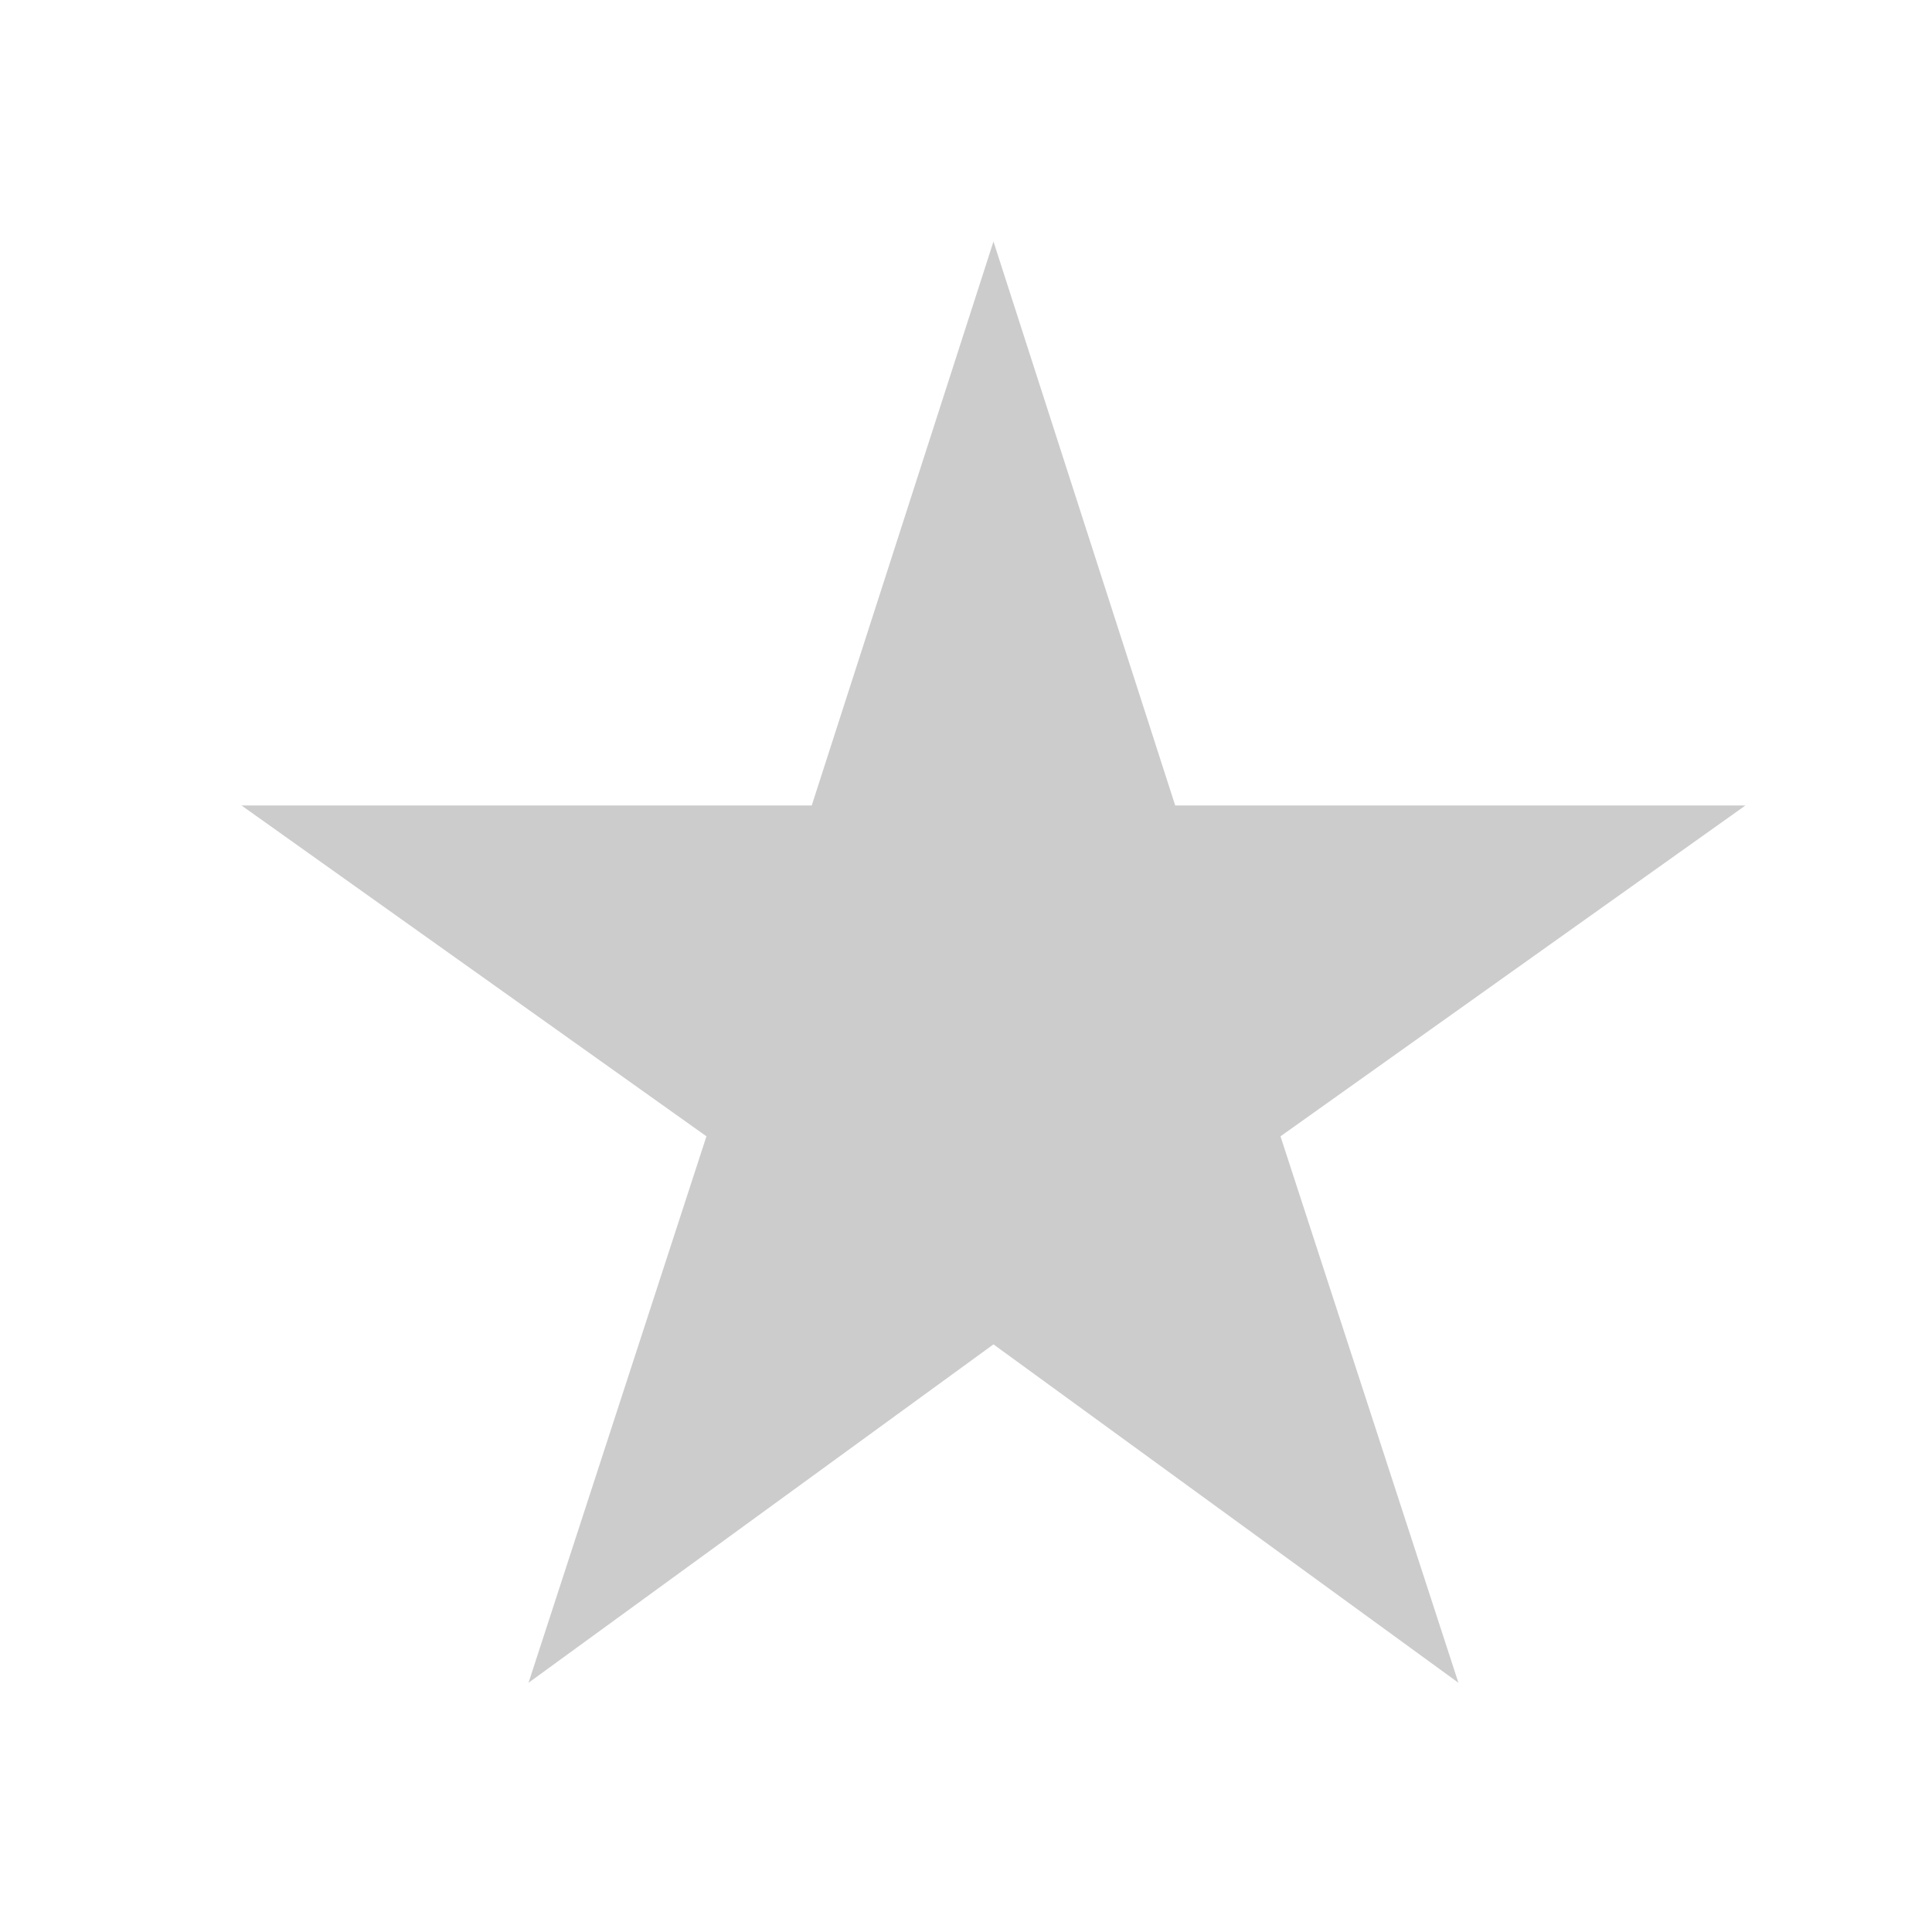
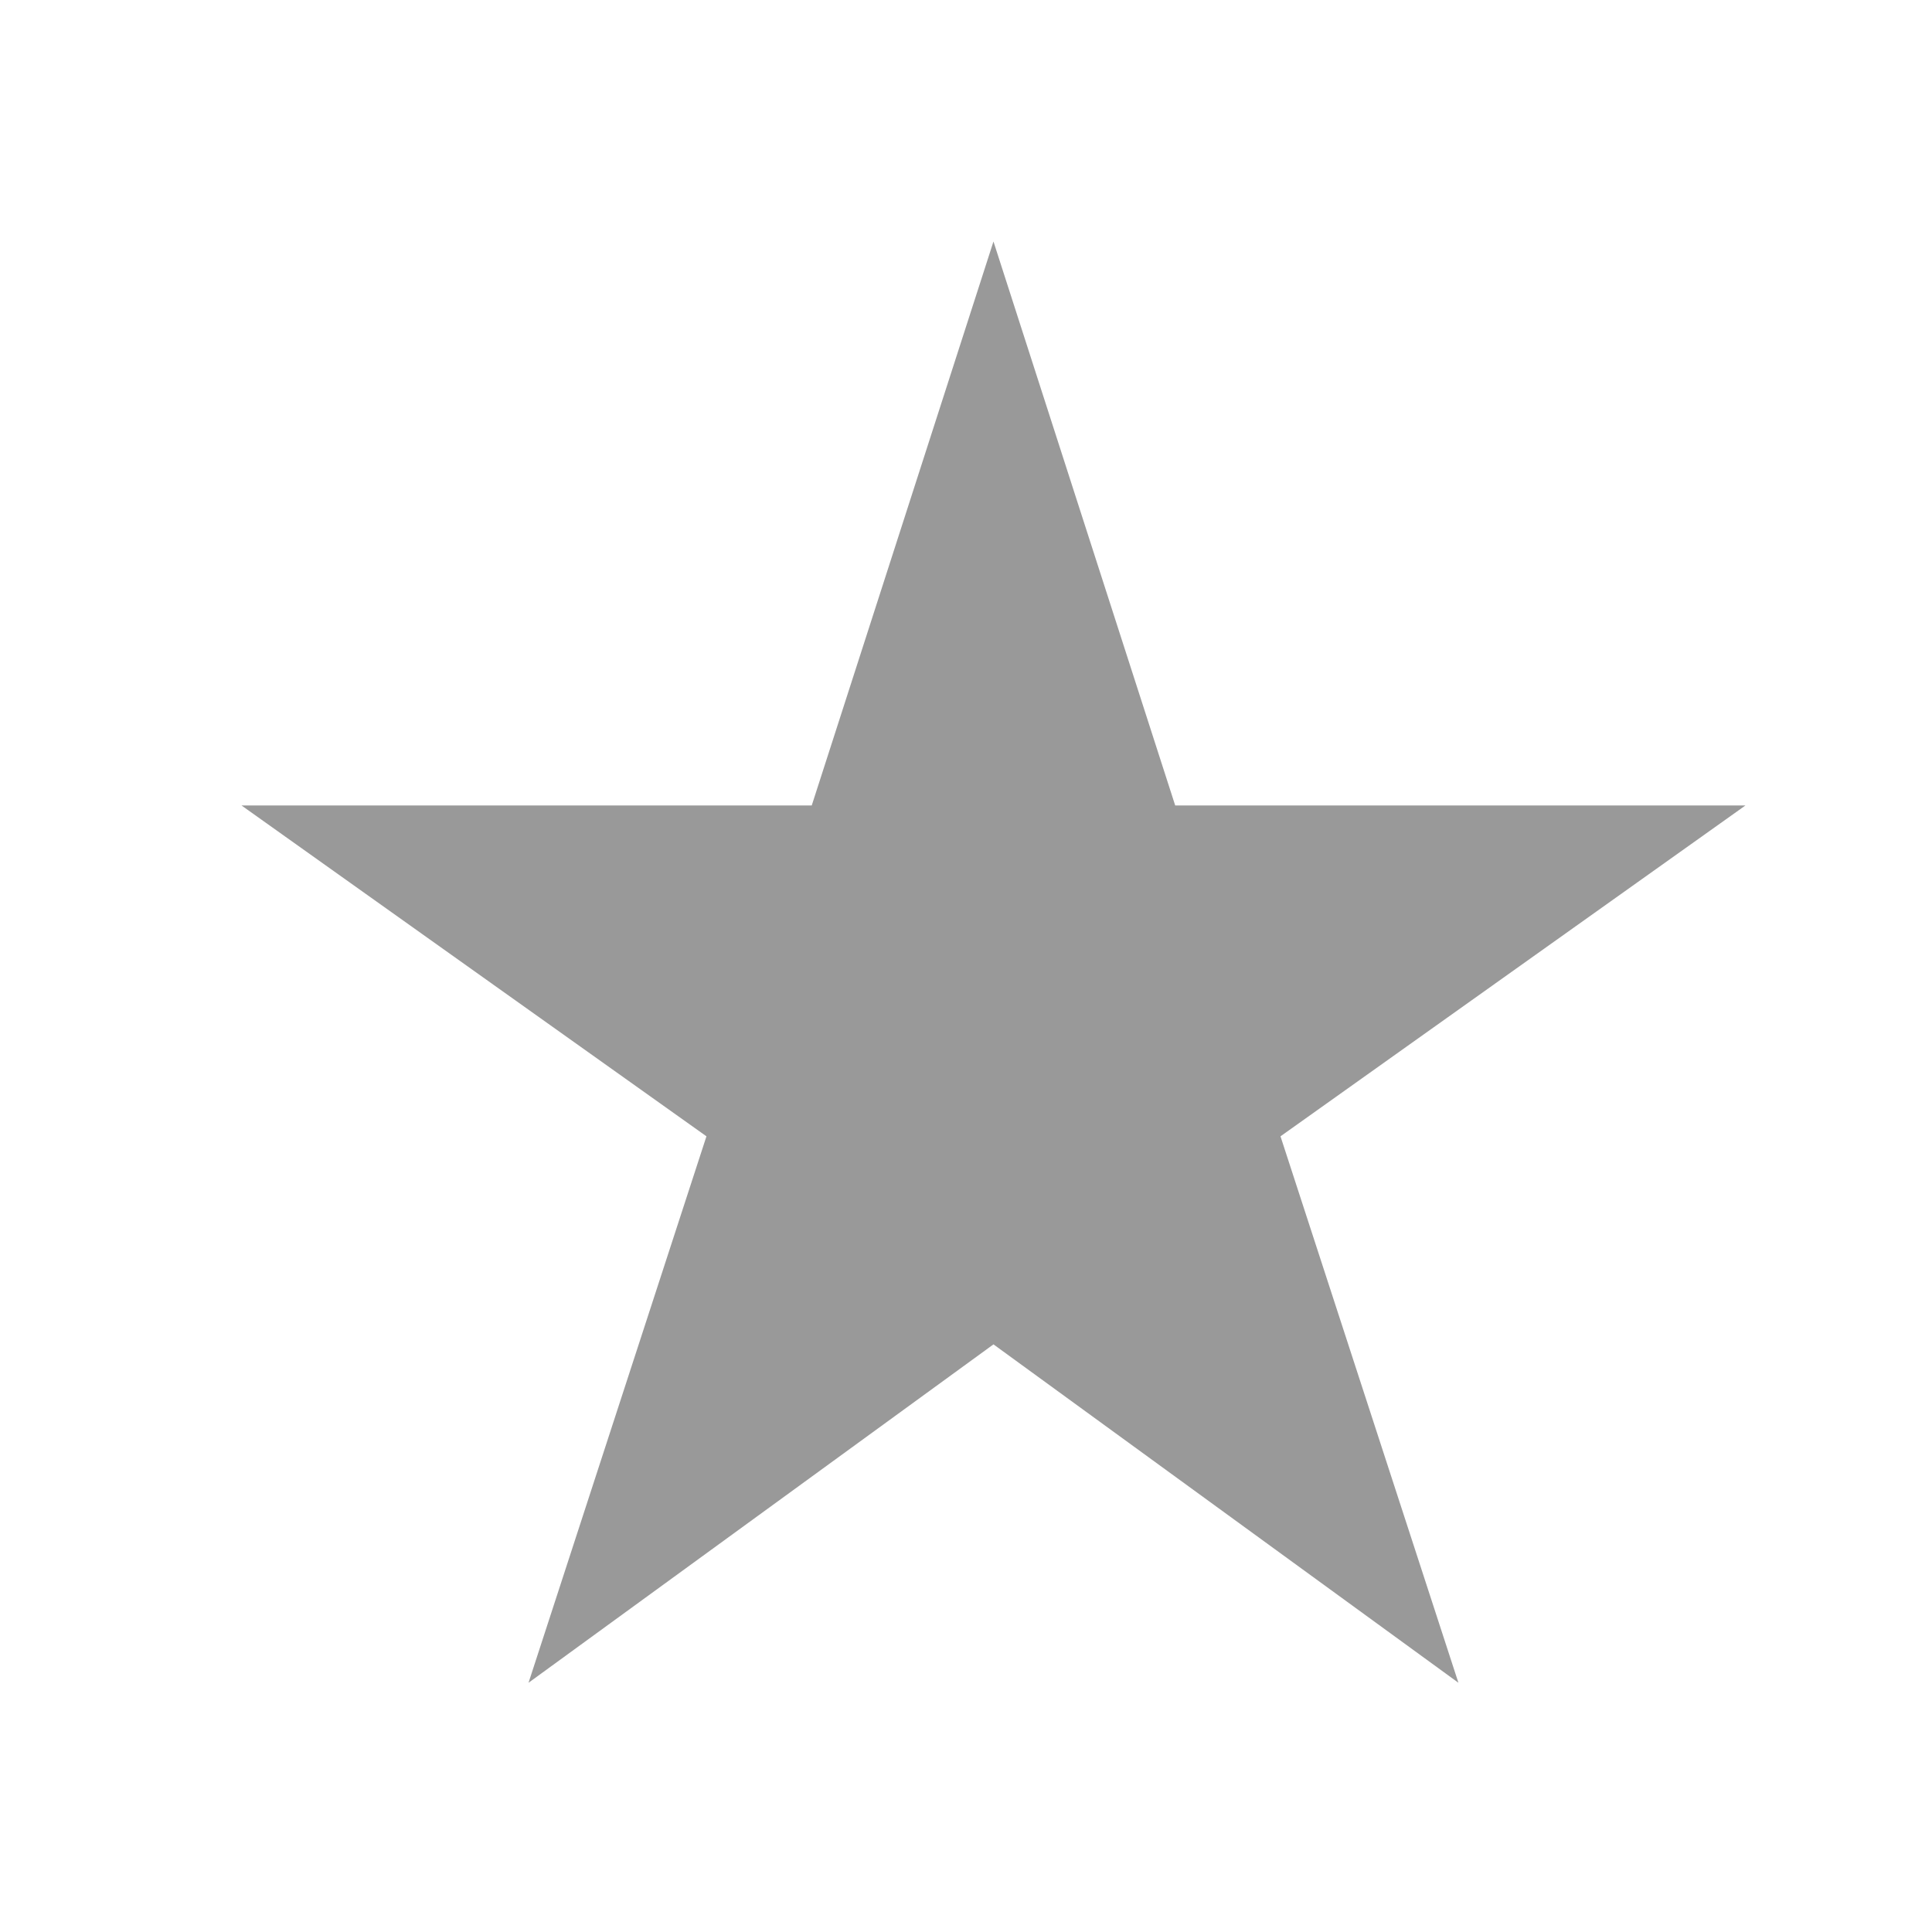
<svg xmlns="http://www.w3.org/2000/svg" width="32px" height="32px" viewBox="0 0 32 32" version="1.1">
  <defs />
  <g id="stars" stroke="none" stroke-width="1" fill="none" fill-rule="evenodd">
-     <g id="star-light" fill="#CCCCCC">
+     <g id="star-light" fill="#999999">
      <polygon id="Page-1" points="16.455 4 13.445 13.341 4 13.341 11.701 18.821 8.754 27.872 16.455 22.267 24.156 27.872 21.209 18.821 28.91 13.341 19.465 13.341" />
    </g>
  </g>
</svg>
